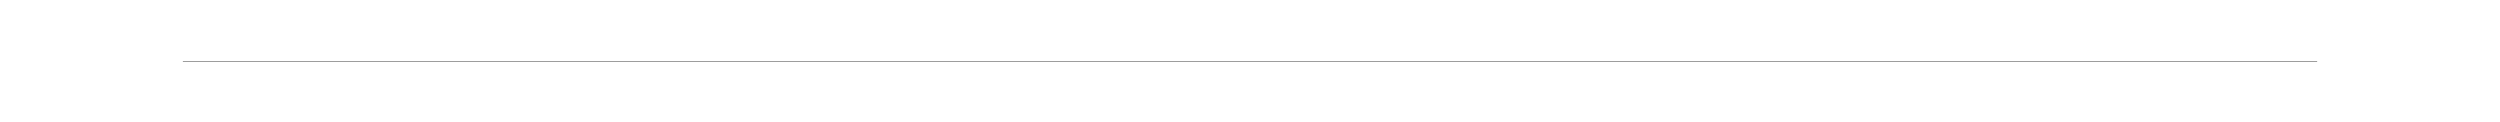
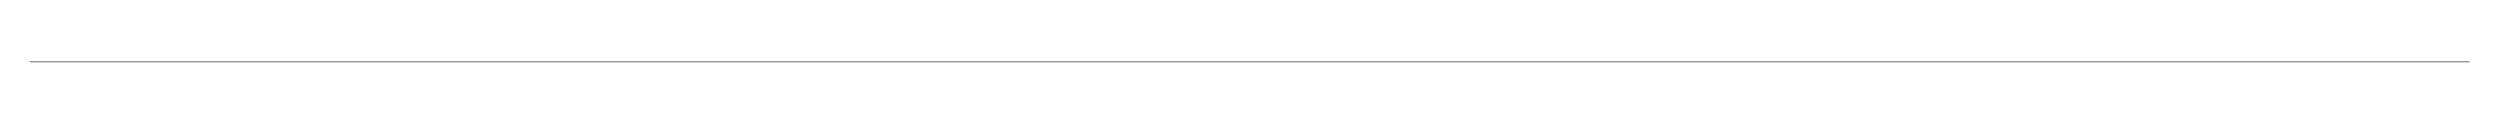
<svg xmlns="http://www.w3.org/2000/svg" xml:space="preserve" version="1.2" viewBox="0 0 820 40">
  <path fill="#999" d="m60 20.3.005-.277h700L760 20.3Z" />
-   <path fill="#999" d="m60 20.3.005-.277h700L760 20.3Z" />
+   <path fill="#999" d="m9.816 20.421.002-.398 800.121-.004-.002.405z" />
+   <path fill="#999" d="m9.816 20.421.002-.398 800.121-.004-.002.405z" />
</svg>
